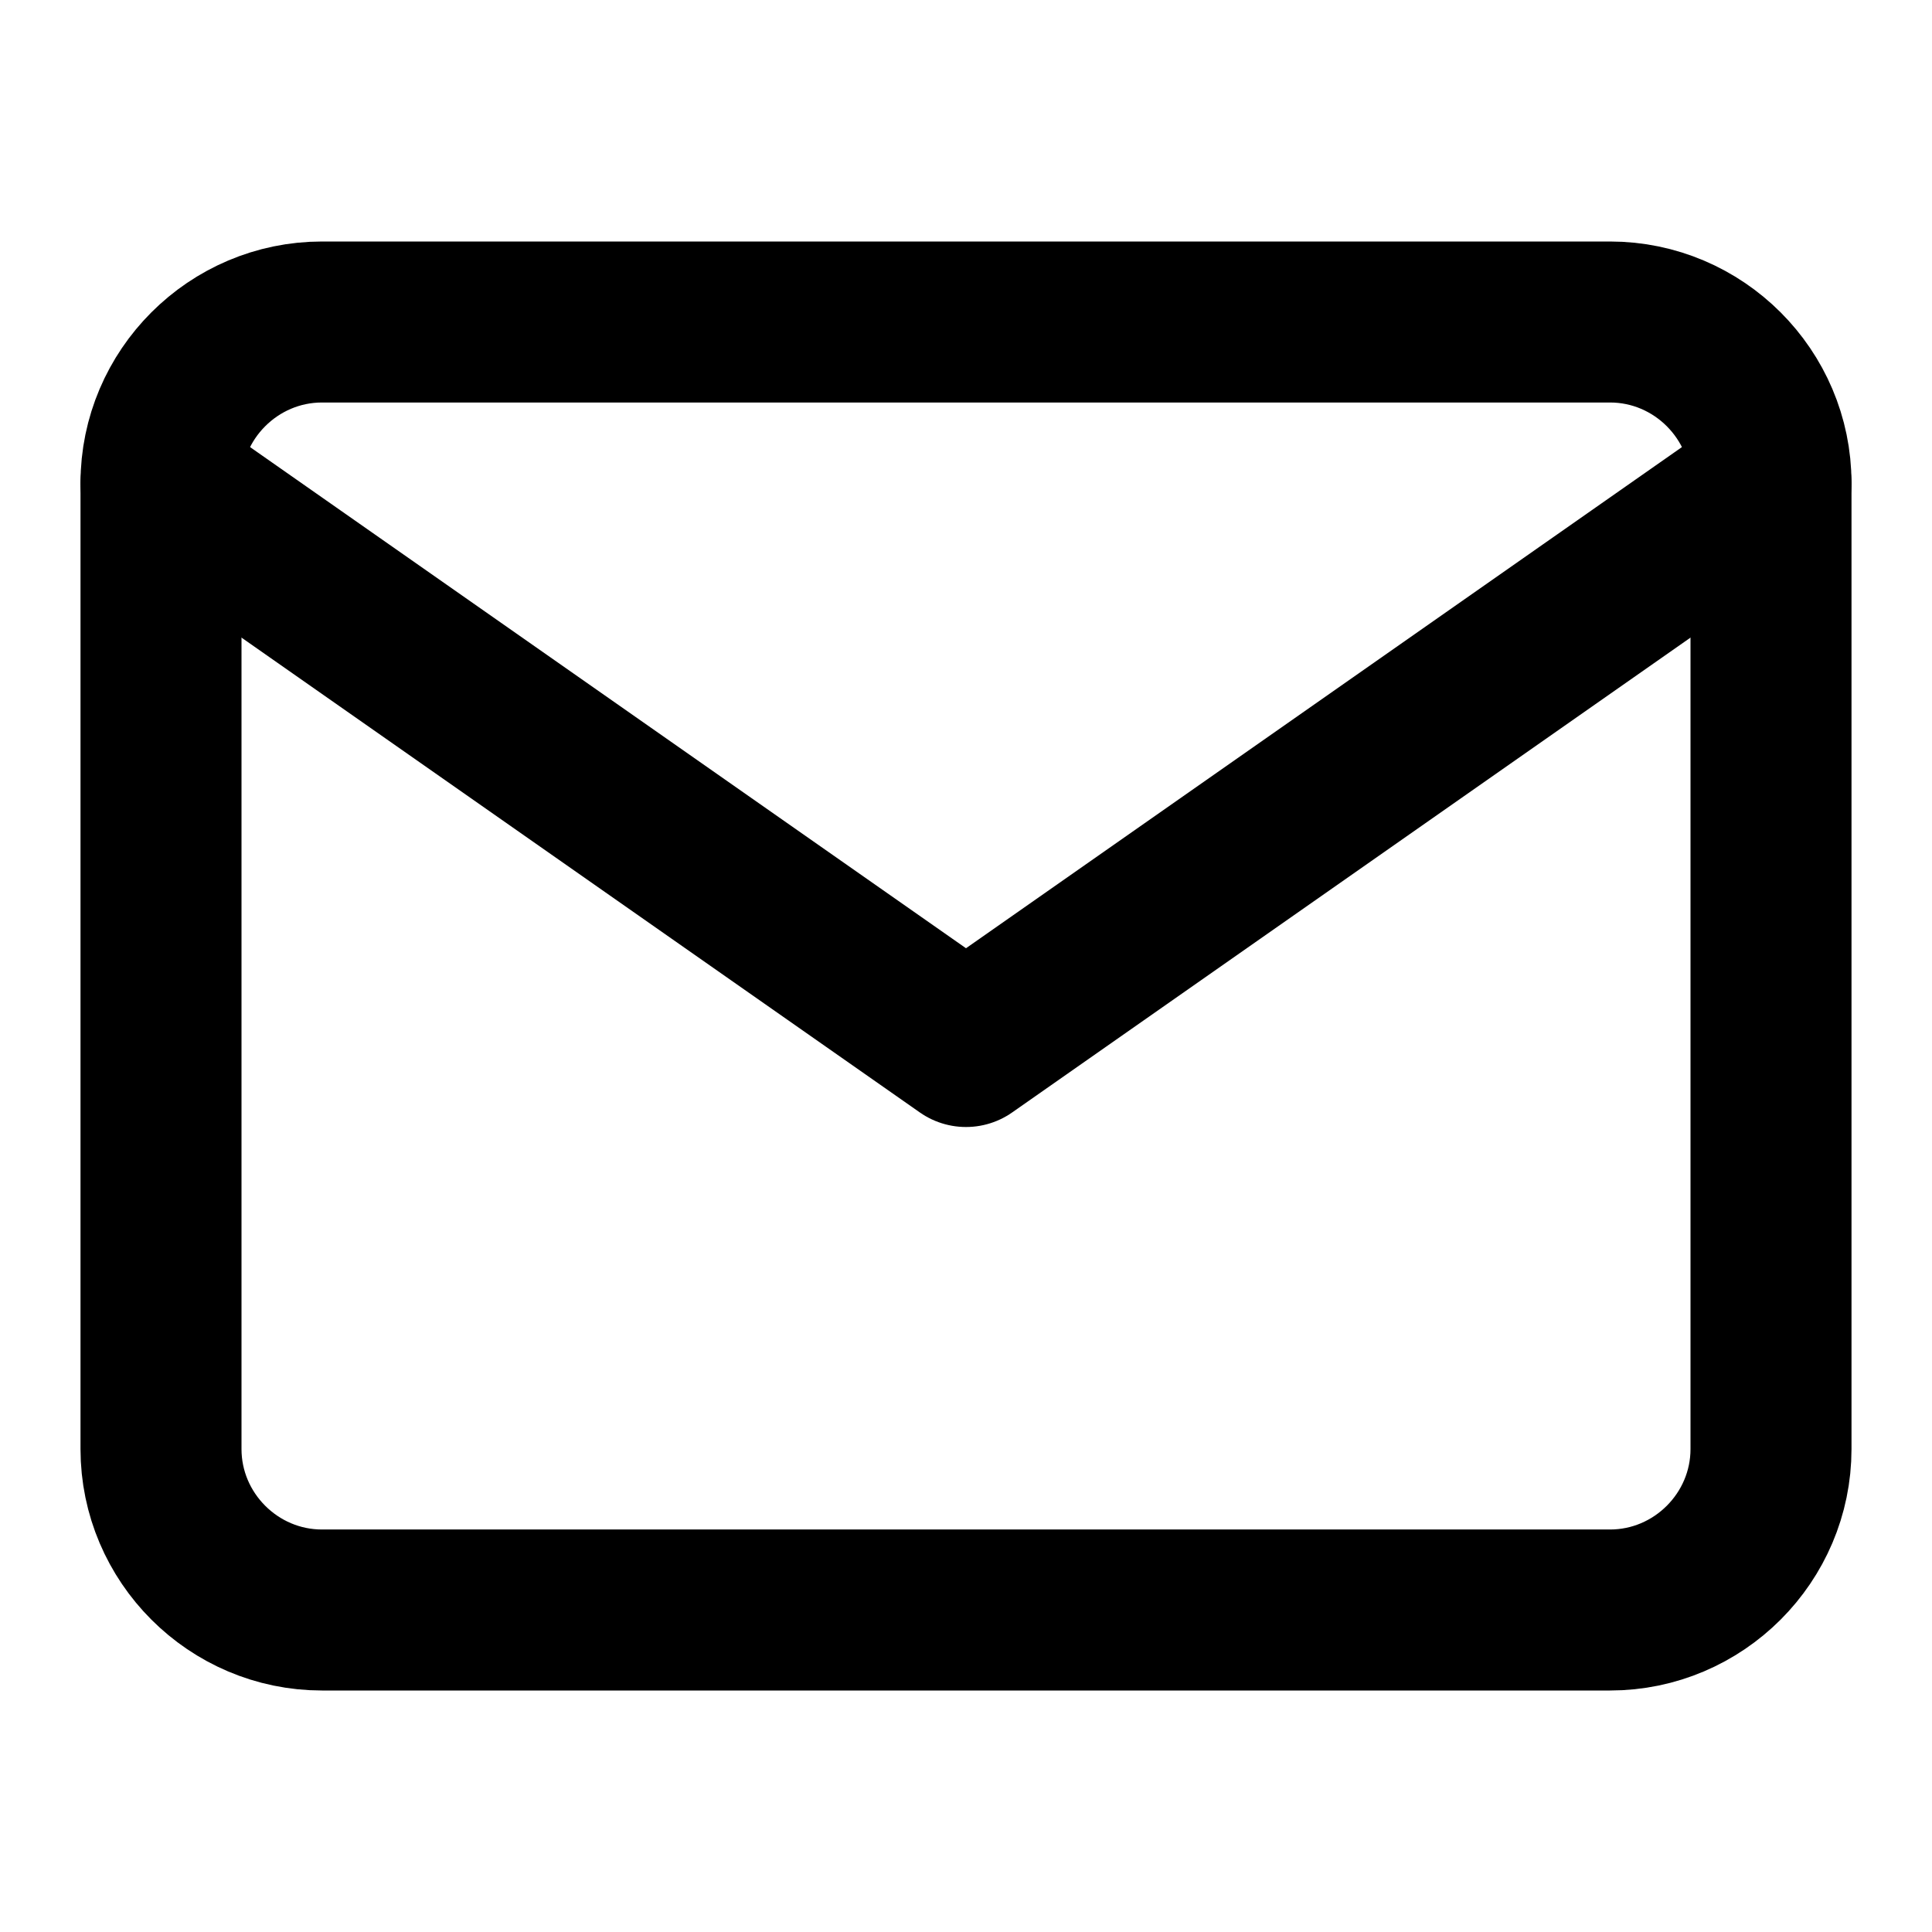
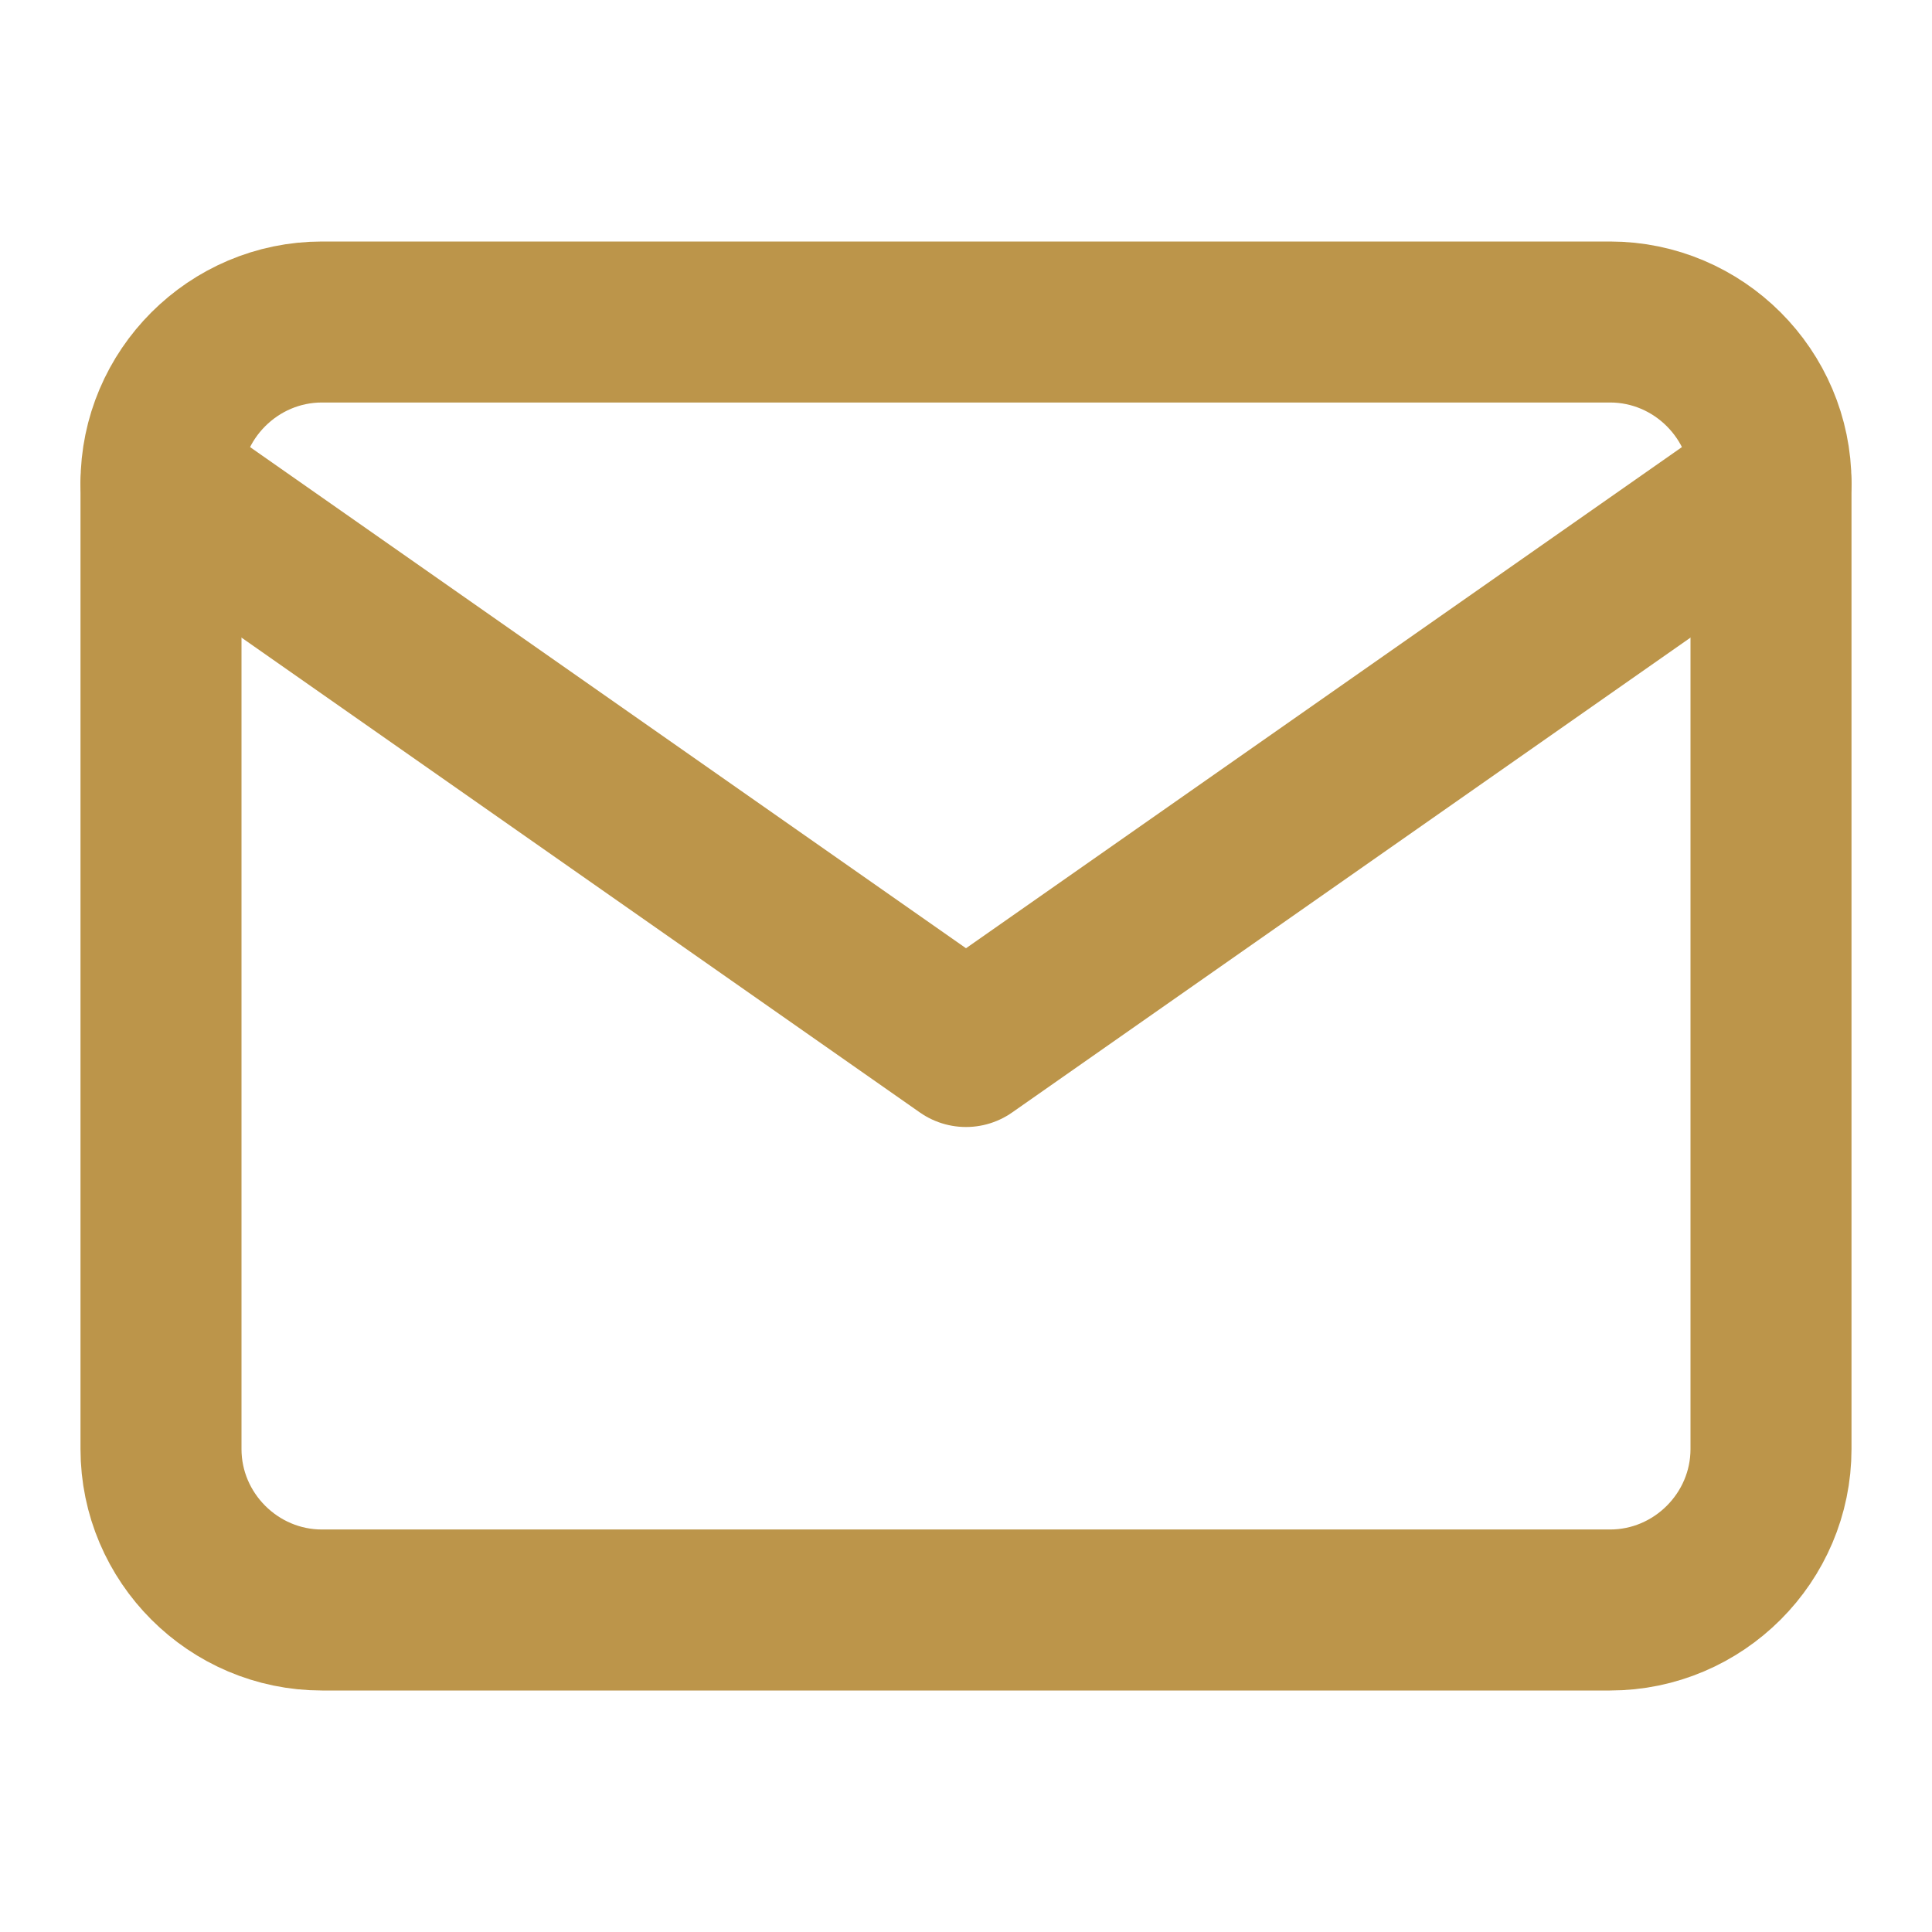
- <svg xmlns="http://www.w3.org/2000/svg" width="24" height="24" viewBox="0 0 24 24" fill="none" stroke="currentColor" stroke-width="2" stroke-linecap="round" stroke-linejoin="round" class="feather feather-mail">
+ <svg xmlns="http://www.w3.org/2000/svg" width="24" height="24" viewBox="0 0 24 24" fill="none" stroke="#bc954a" stroke-width="2" stroke-linecap="round" stroke-linejoin="round" class="feather feather-mail">
  <path d="M4 4h16c1.1 0 2 .9 2 2v12c0 1.1-.9 2-2 2H4c-1.1 0-2-.9-2-2V6c0-1.1.9-2 2-2z" />
  <polyline points="22,6 12,13 2,6" />
</svg>
